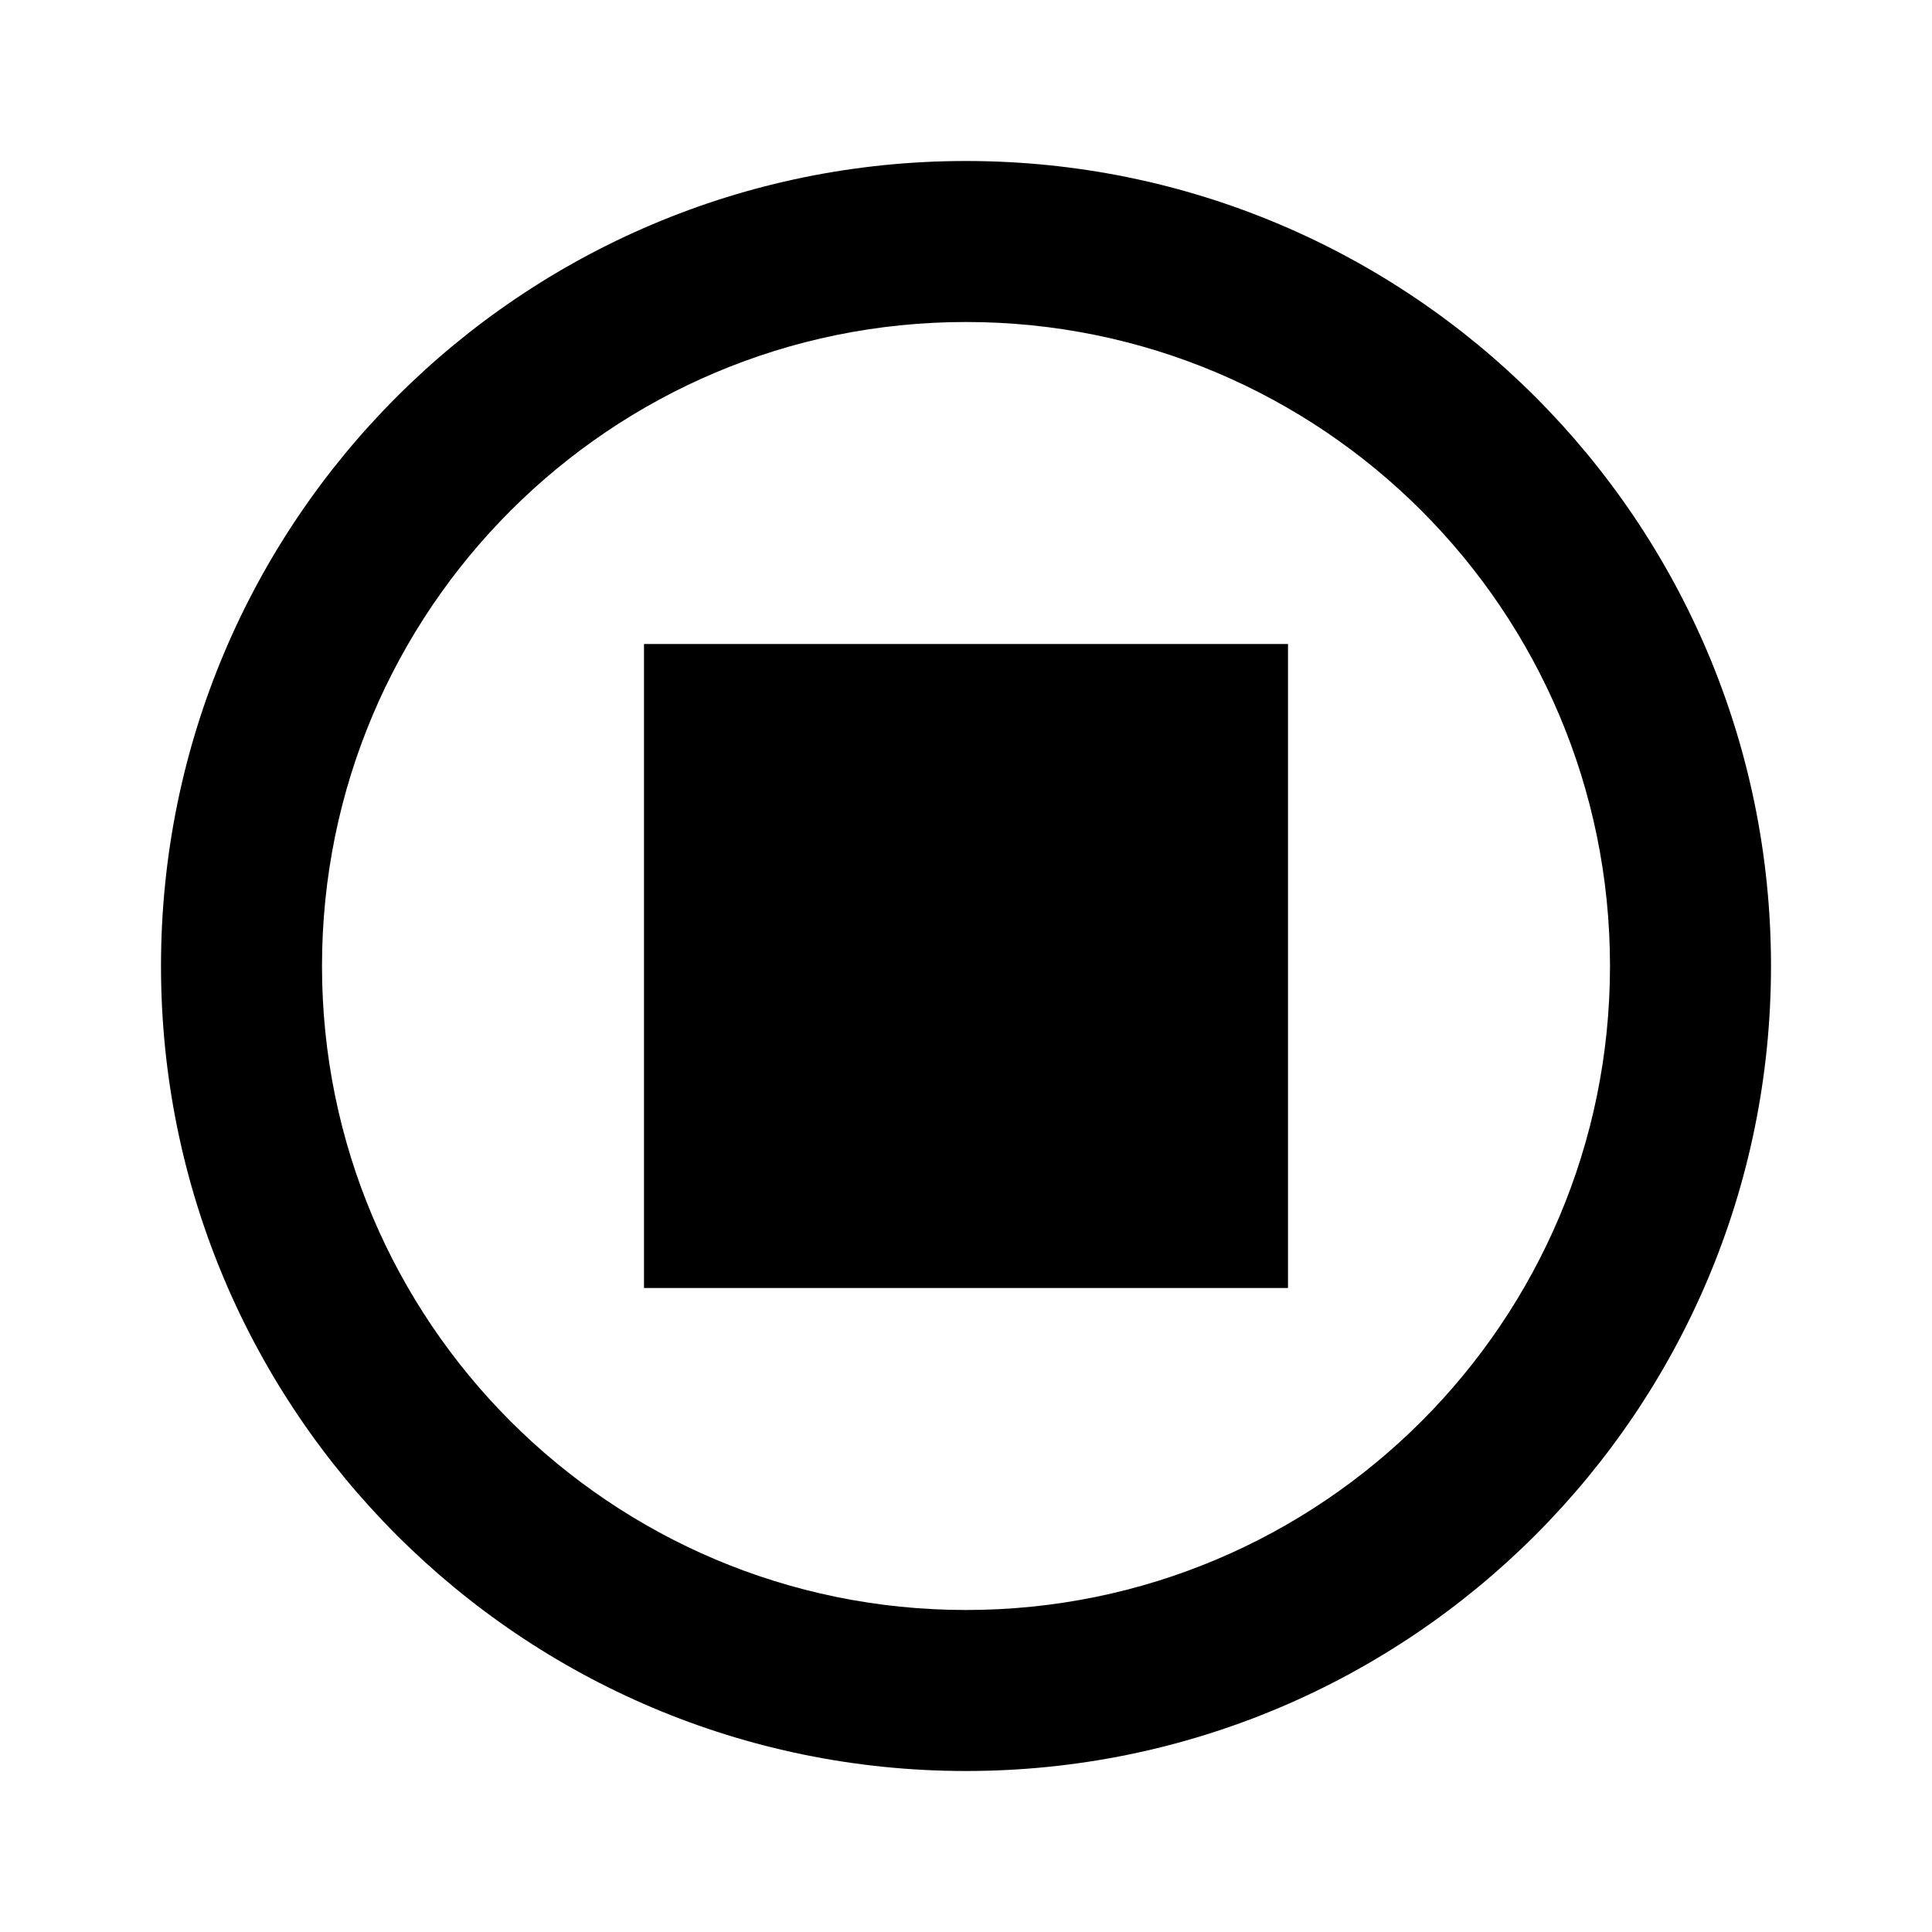
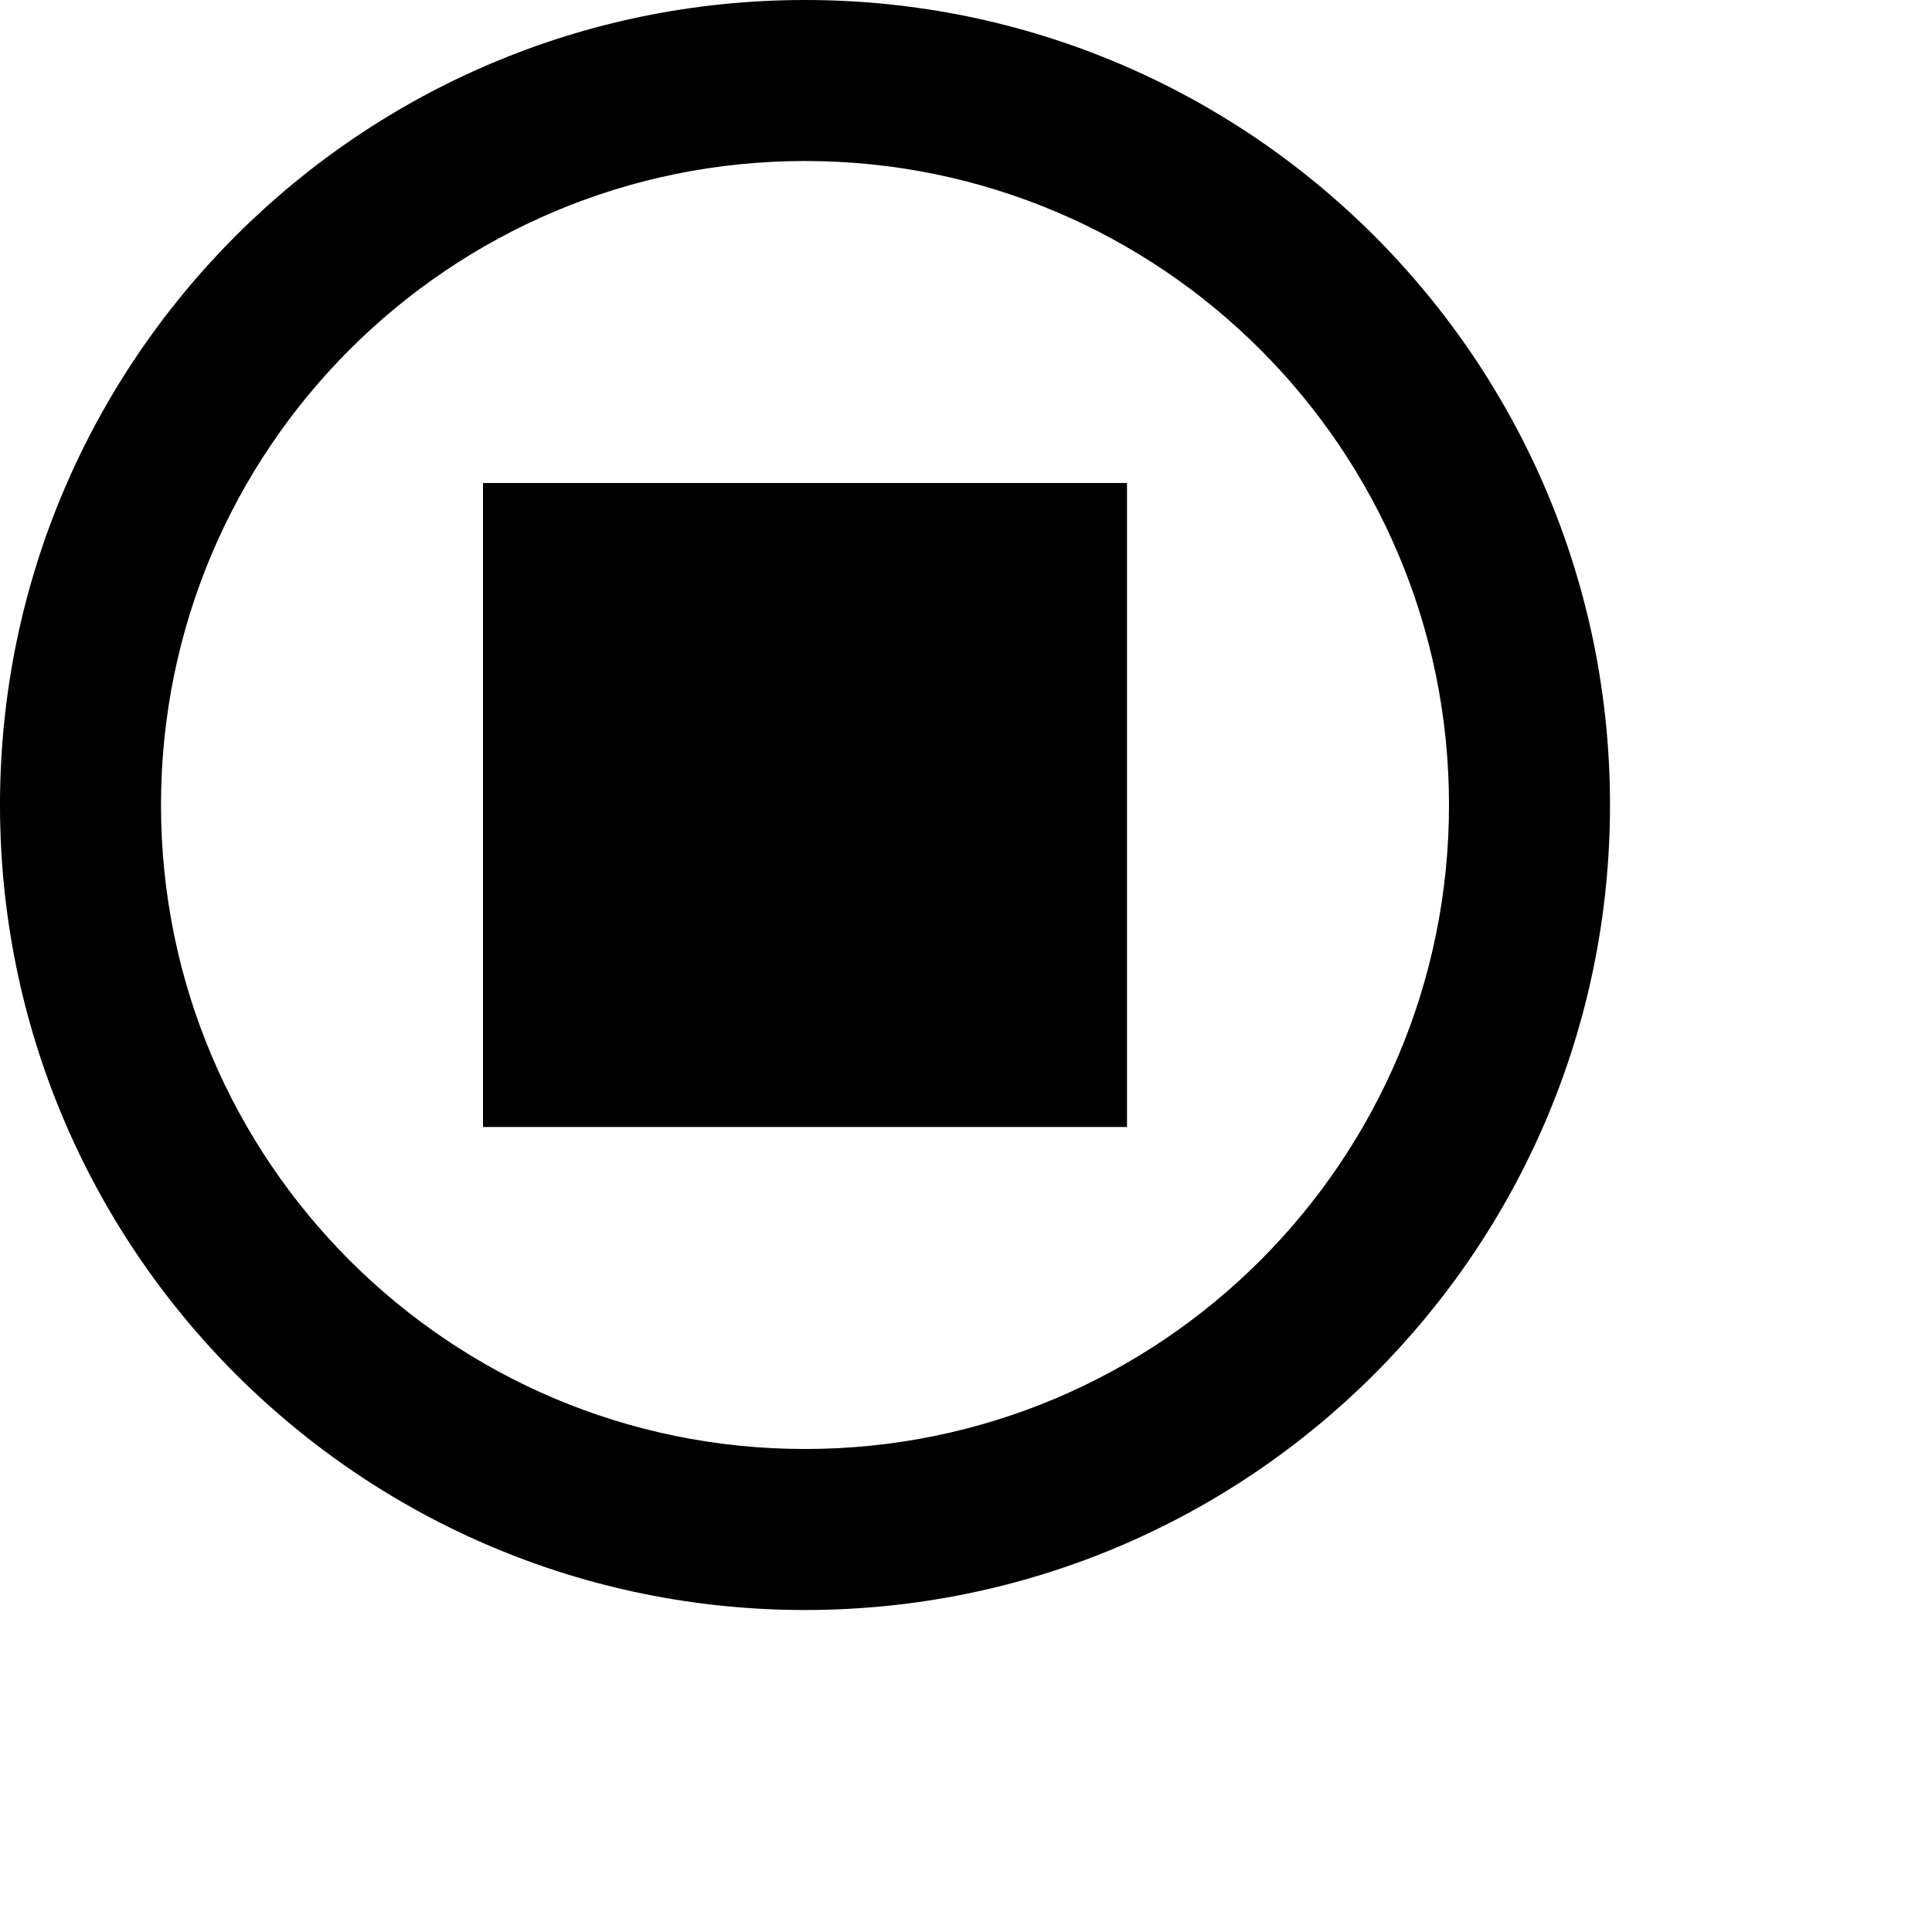
<svg xmlns="http://www.w3.org/2000/svg" width="800px" height="800px" viewBox="0 0 512 512" version="1.1">
-   <g id="icon" fill="currentcolor" transform="translate(42.66667, 42.66667)">
-     <path d="M213.333,3.55271368e-14 C331.154,3.55271368e-14 426.667,95.513 426.667,213.333 C426.667,331.154 331.154,426.667 213.333,426.667 C95.513,426.667 3.55271368e-14,331.154 3.55271368e-14,213.333 C3.55271368e-14,95.513 95.513,3.55271368e-14 213.333,3.55271368e-14 Z M213.333,42.667 C119.077,42.667 42.667,119.077 42.667,213.333 C42.667,307.59 119.077,384 213.333,384 C307.59,384 384,307.59 384,213.333 C384,119.077 307.59,42.667 213.333,42.667 Z M298.667,128 L298.667,298.667 L128,298.667 L128,128 L298.667,128 Z" id="Combined-Shape" />
-   </g>
+   <path d="M213.333,3.55271368e-14 C331.154,3.55271368e-14 426.667,95.513 426.667,213.333 C426.667,331.154 331.154,426.667 213.333,426.667 C95.513,426.667 3.55271368e-14,331.154 3.55271368e-14,213.333 C3.55271368e-14,95.513 95.513,3.55271368e-14 213.333,3.55271368e-14 Z M213.333,42.667 C119.077,42.667 42.667,119.077 42.667,213.333 C42.667,307.59 119.077,384 213.333,384 C307.59,384 384,307.59 384,213.333 C384,119.077 307.59,42.667 213.333,42.667 Z M298.667,128 L298.667,298.667 L128,298.667 L128,128 L298.667,128 Z" fill="currentcolor" />
</svg>
